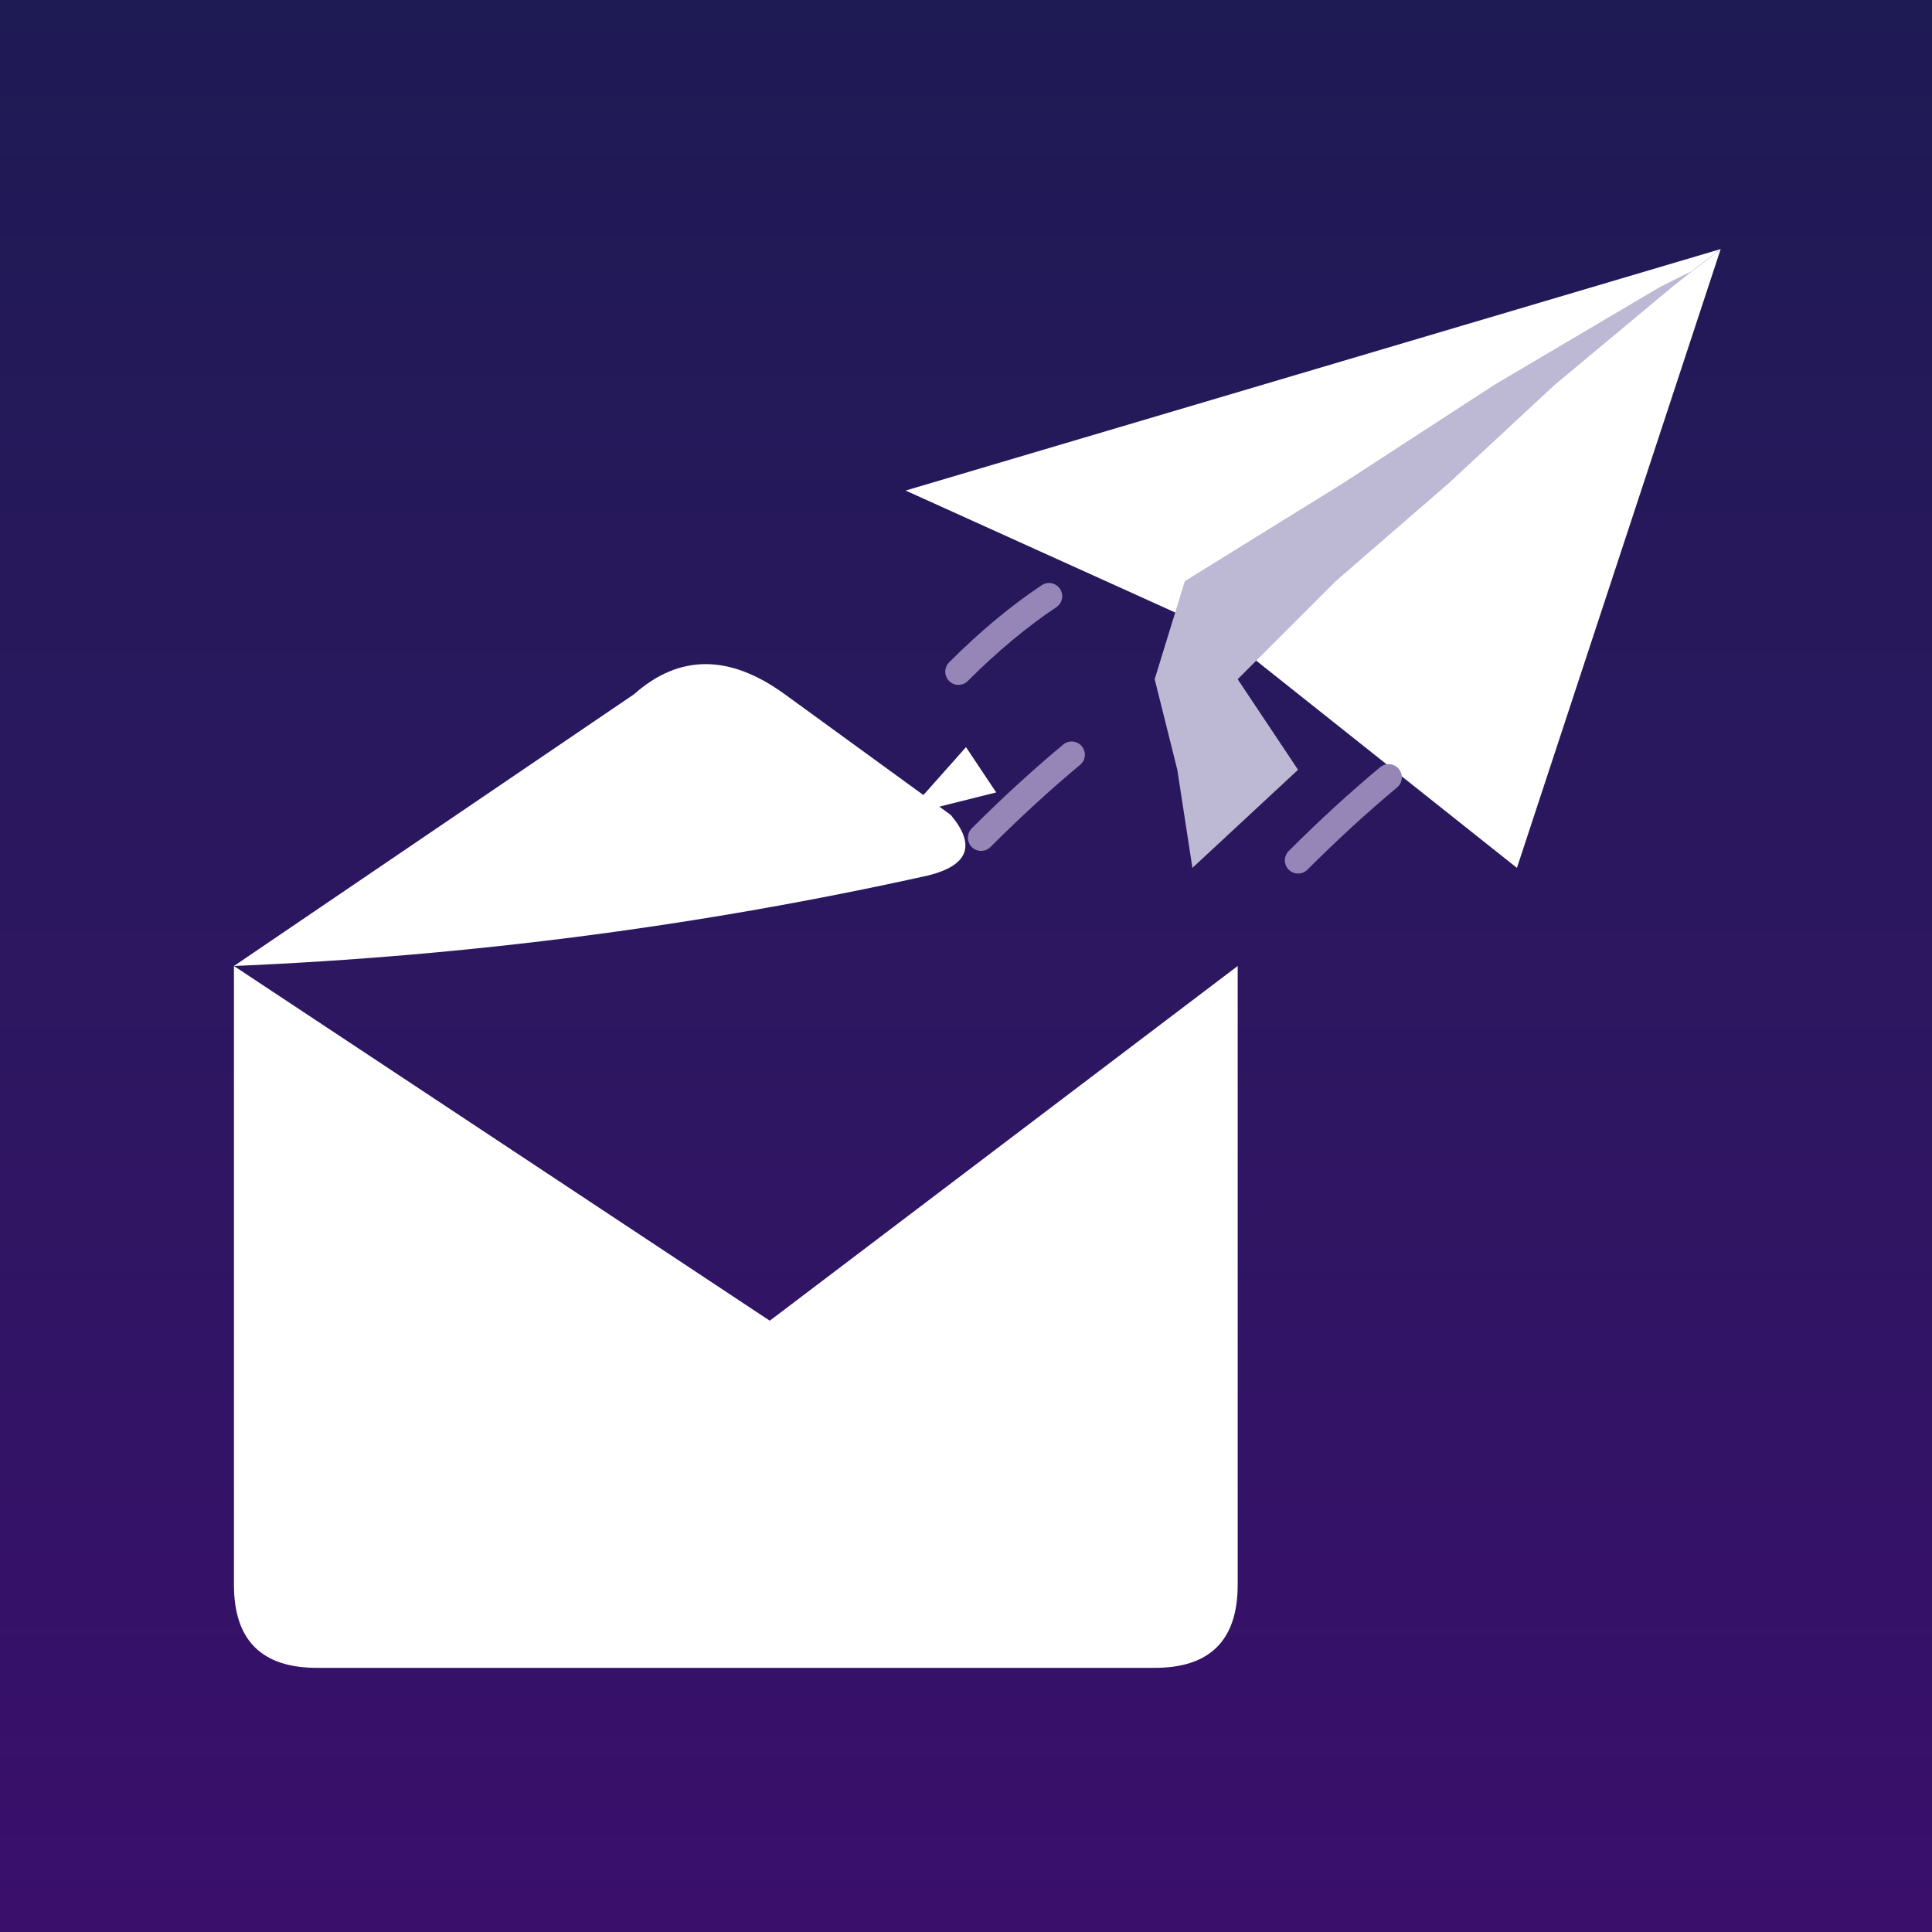
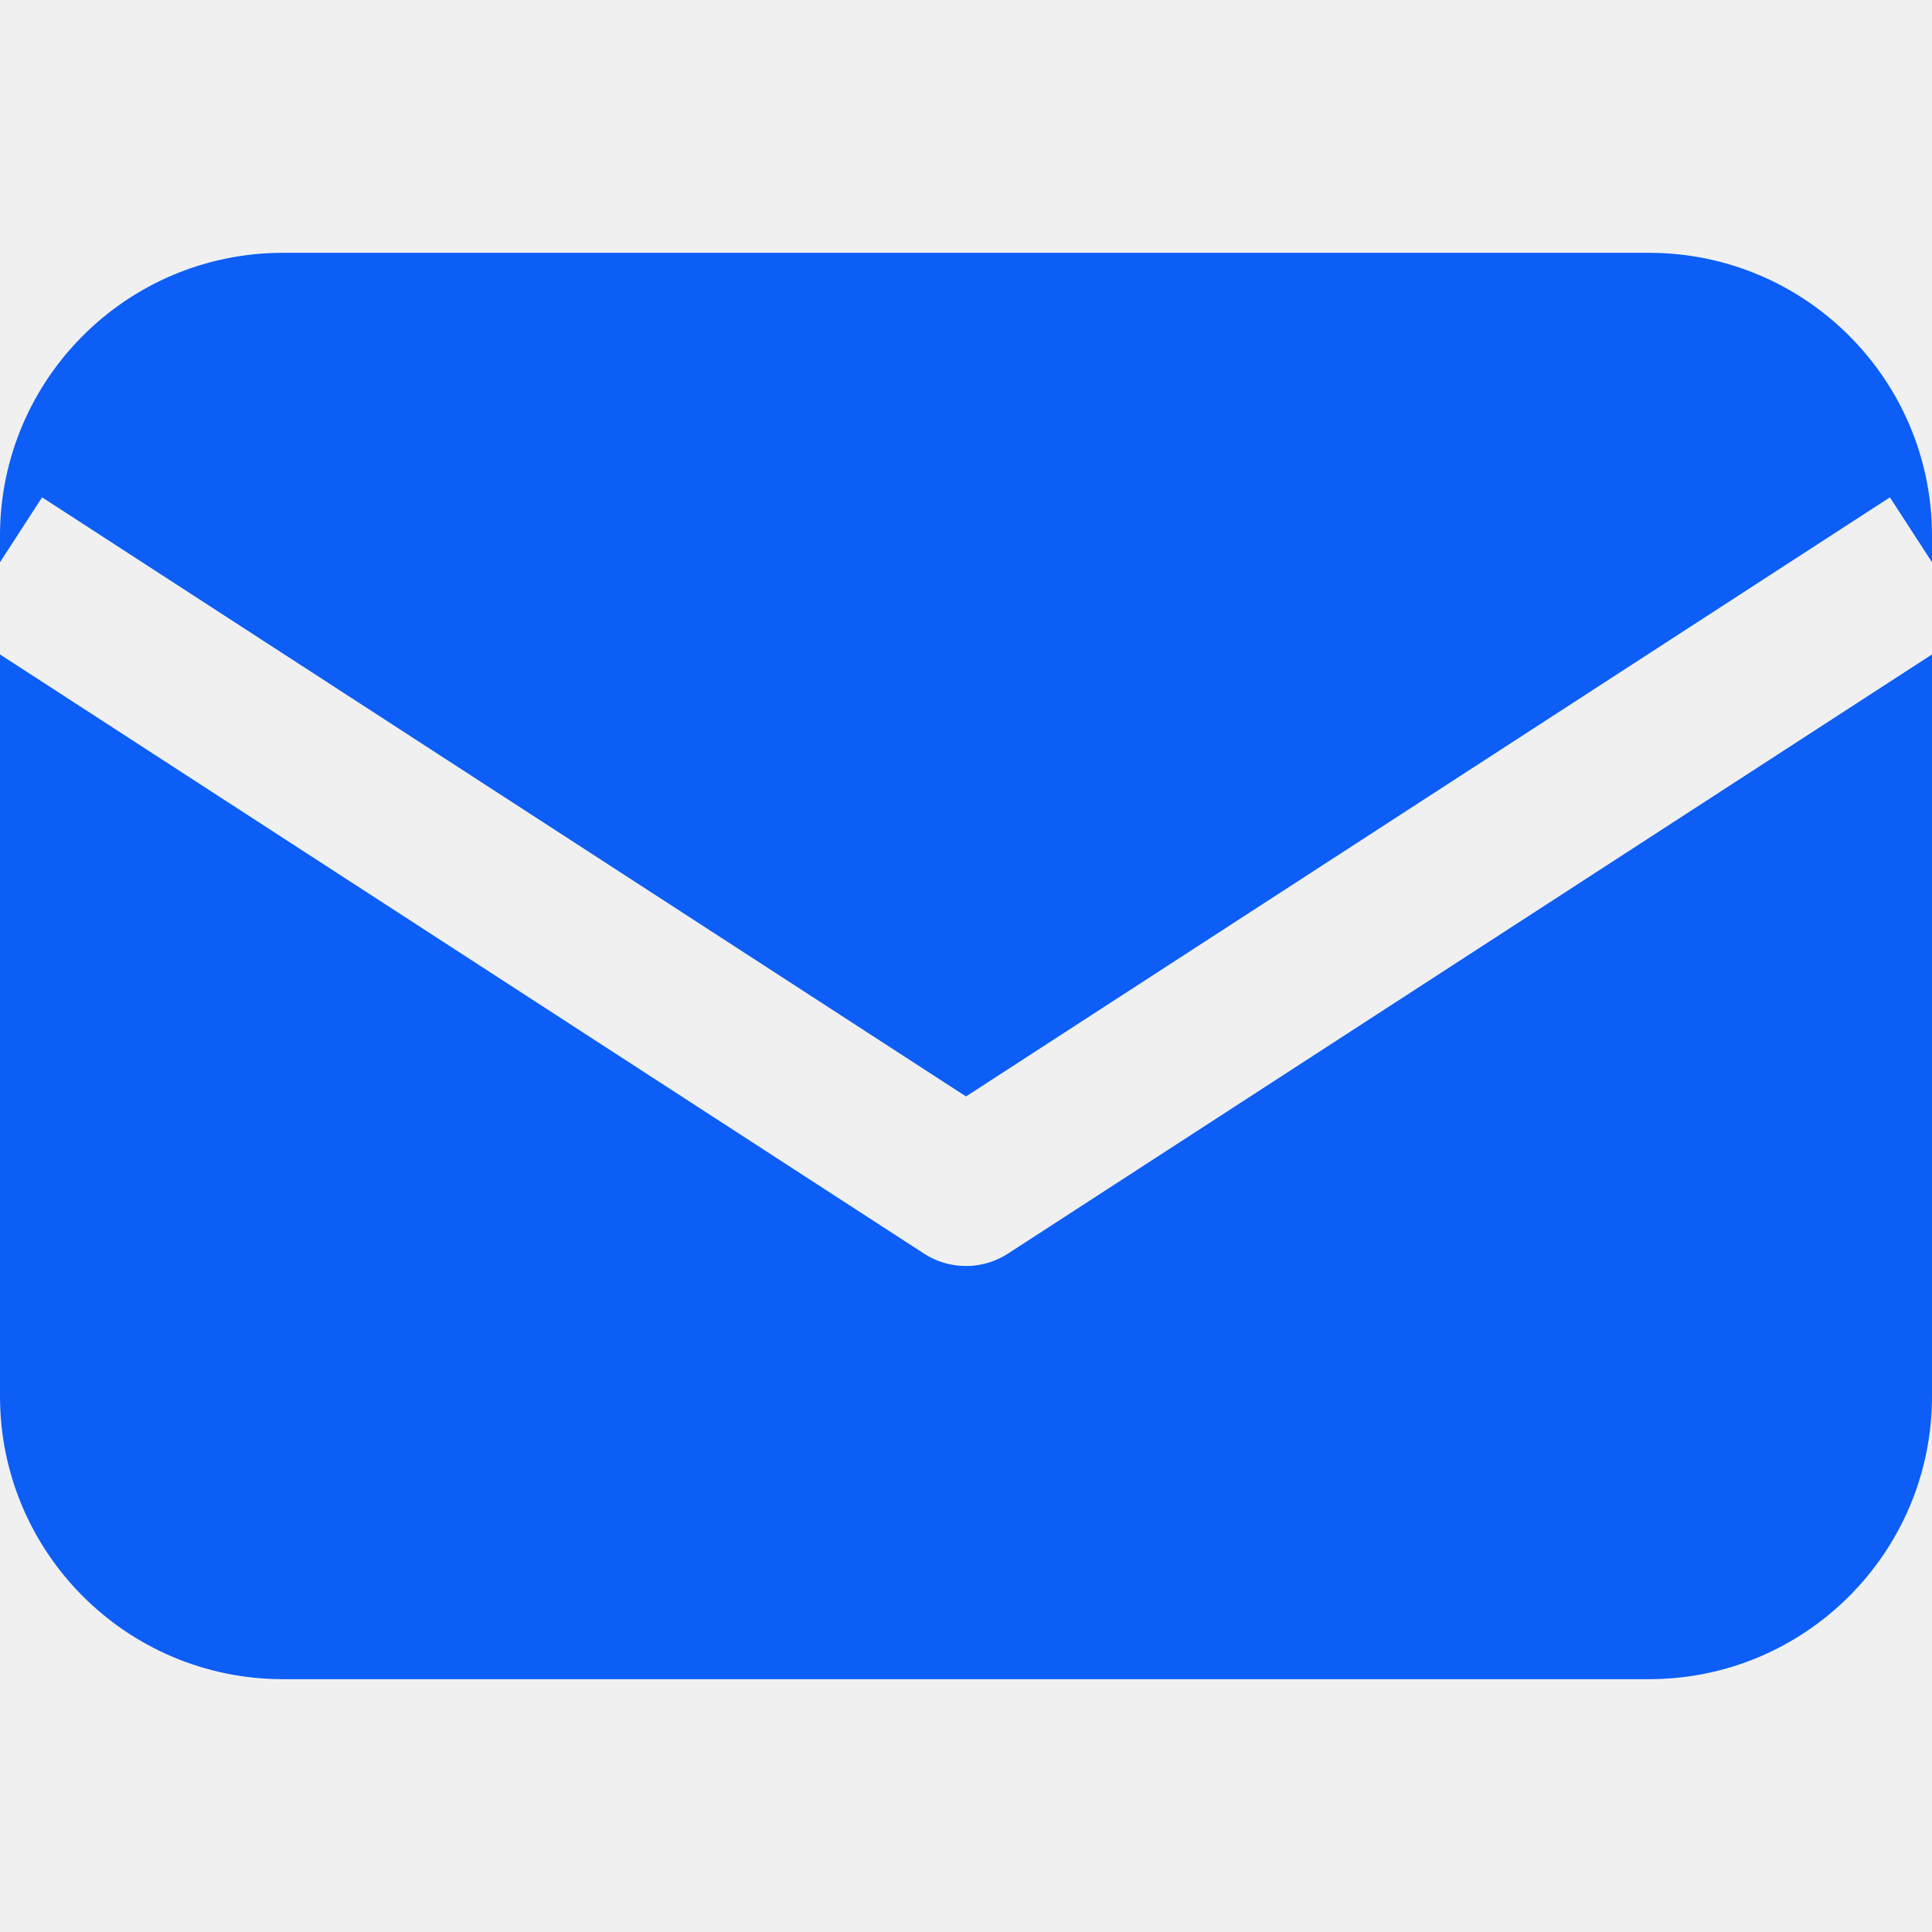
- <svg xmlns="http://www.w3.org/2000/svg" viewBox="0 0 256 256" width="256" height="256">
+ <svg xmlns="http://www.w3.org/2000/svg" viewBox="0 0 512 512" width="512" height="512">
  <defs>
-     <linearGradient id="bg" x1="0" y1="0" x2="0" y2="1">
-       <stop offset="0" stop-color="#1E1A54" />
-       <stop offset="0.5" stop-color="#2C1760" />
-       <stop offset="1" stop-color="#3A0F6C" />
-     </linearGradient>
+     <mask id="daak-flap">
+       <rect width="512" height="512" fill="#FFFFFF" />
+       <polyline points="0,149 256,315 512,149" fill="none" stroke="#000000" stroke-width="41" stroke-linejoin="round" />
+     </mask>
  </defs>
-   <rect width="256" height="256" fill="url(#bg)" />
-   <path fill="#FFFFFF" d="M31,128 L102,175 L164,128 L164,210 Q164,221 153,221 L42,221 Q31,221 31,210 Z" />
-   <path fill="#FFFFFF" d="M31,128 L84,92 Q93,84 104,92 L126,108 Q131,114 123,116 Q78,126 31,128 Z" />
-   <polygon fill="#FFFFFF" points="228,33 120,65 162,84" />
-   <polygon fill="#FFFFFF" points="228,33 162,84 201,115" />
-   <polygon fill="#FFFFFF" points="120,108 128,99 132,105" />
-   <polygon fill="#BDB8D3" points="220,38 198,51 178,64 157,77 153,90 156,102 158,115 172,102 164,90 177,77 192,64 206,51 224,36" />
-   <g fill="none" stroke="#9586B7" stroke-width="3.5" stroke-linecap="round">
-     <path d="M127,89 Q133,83 139,79" />
-     <path d="M130,111 Q136,105 142,100" />
-     <path d="M172,114 Q178,108 184,103" />
-   </g>
+   <rect x="0" y="67" width="512" height="378" rx="75" fill="#0C5EF6" mask="url(#daak-flap)" />
</svg>
